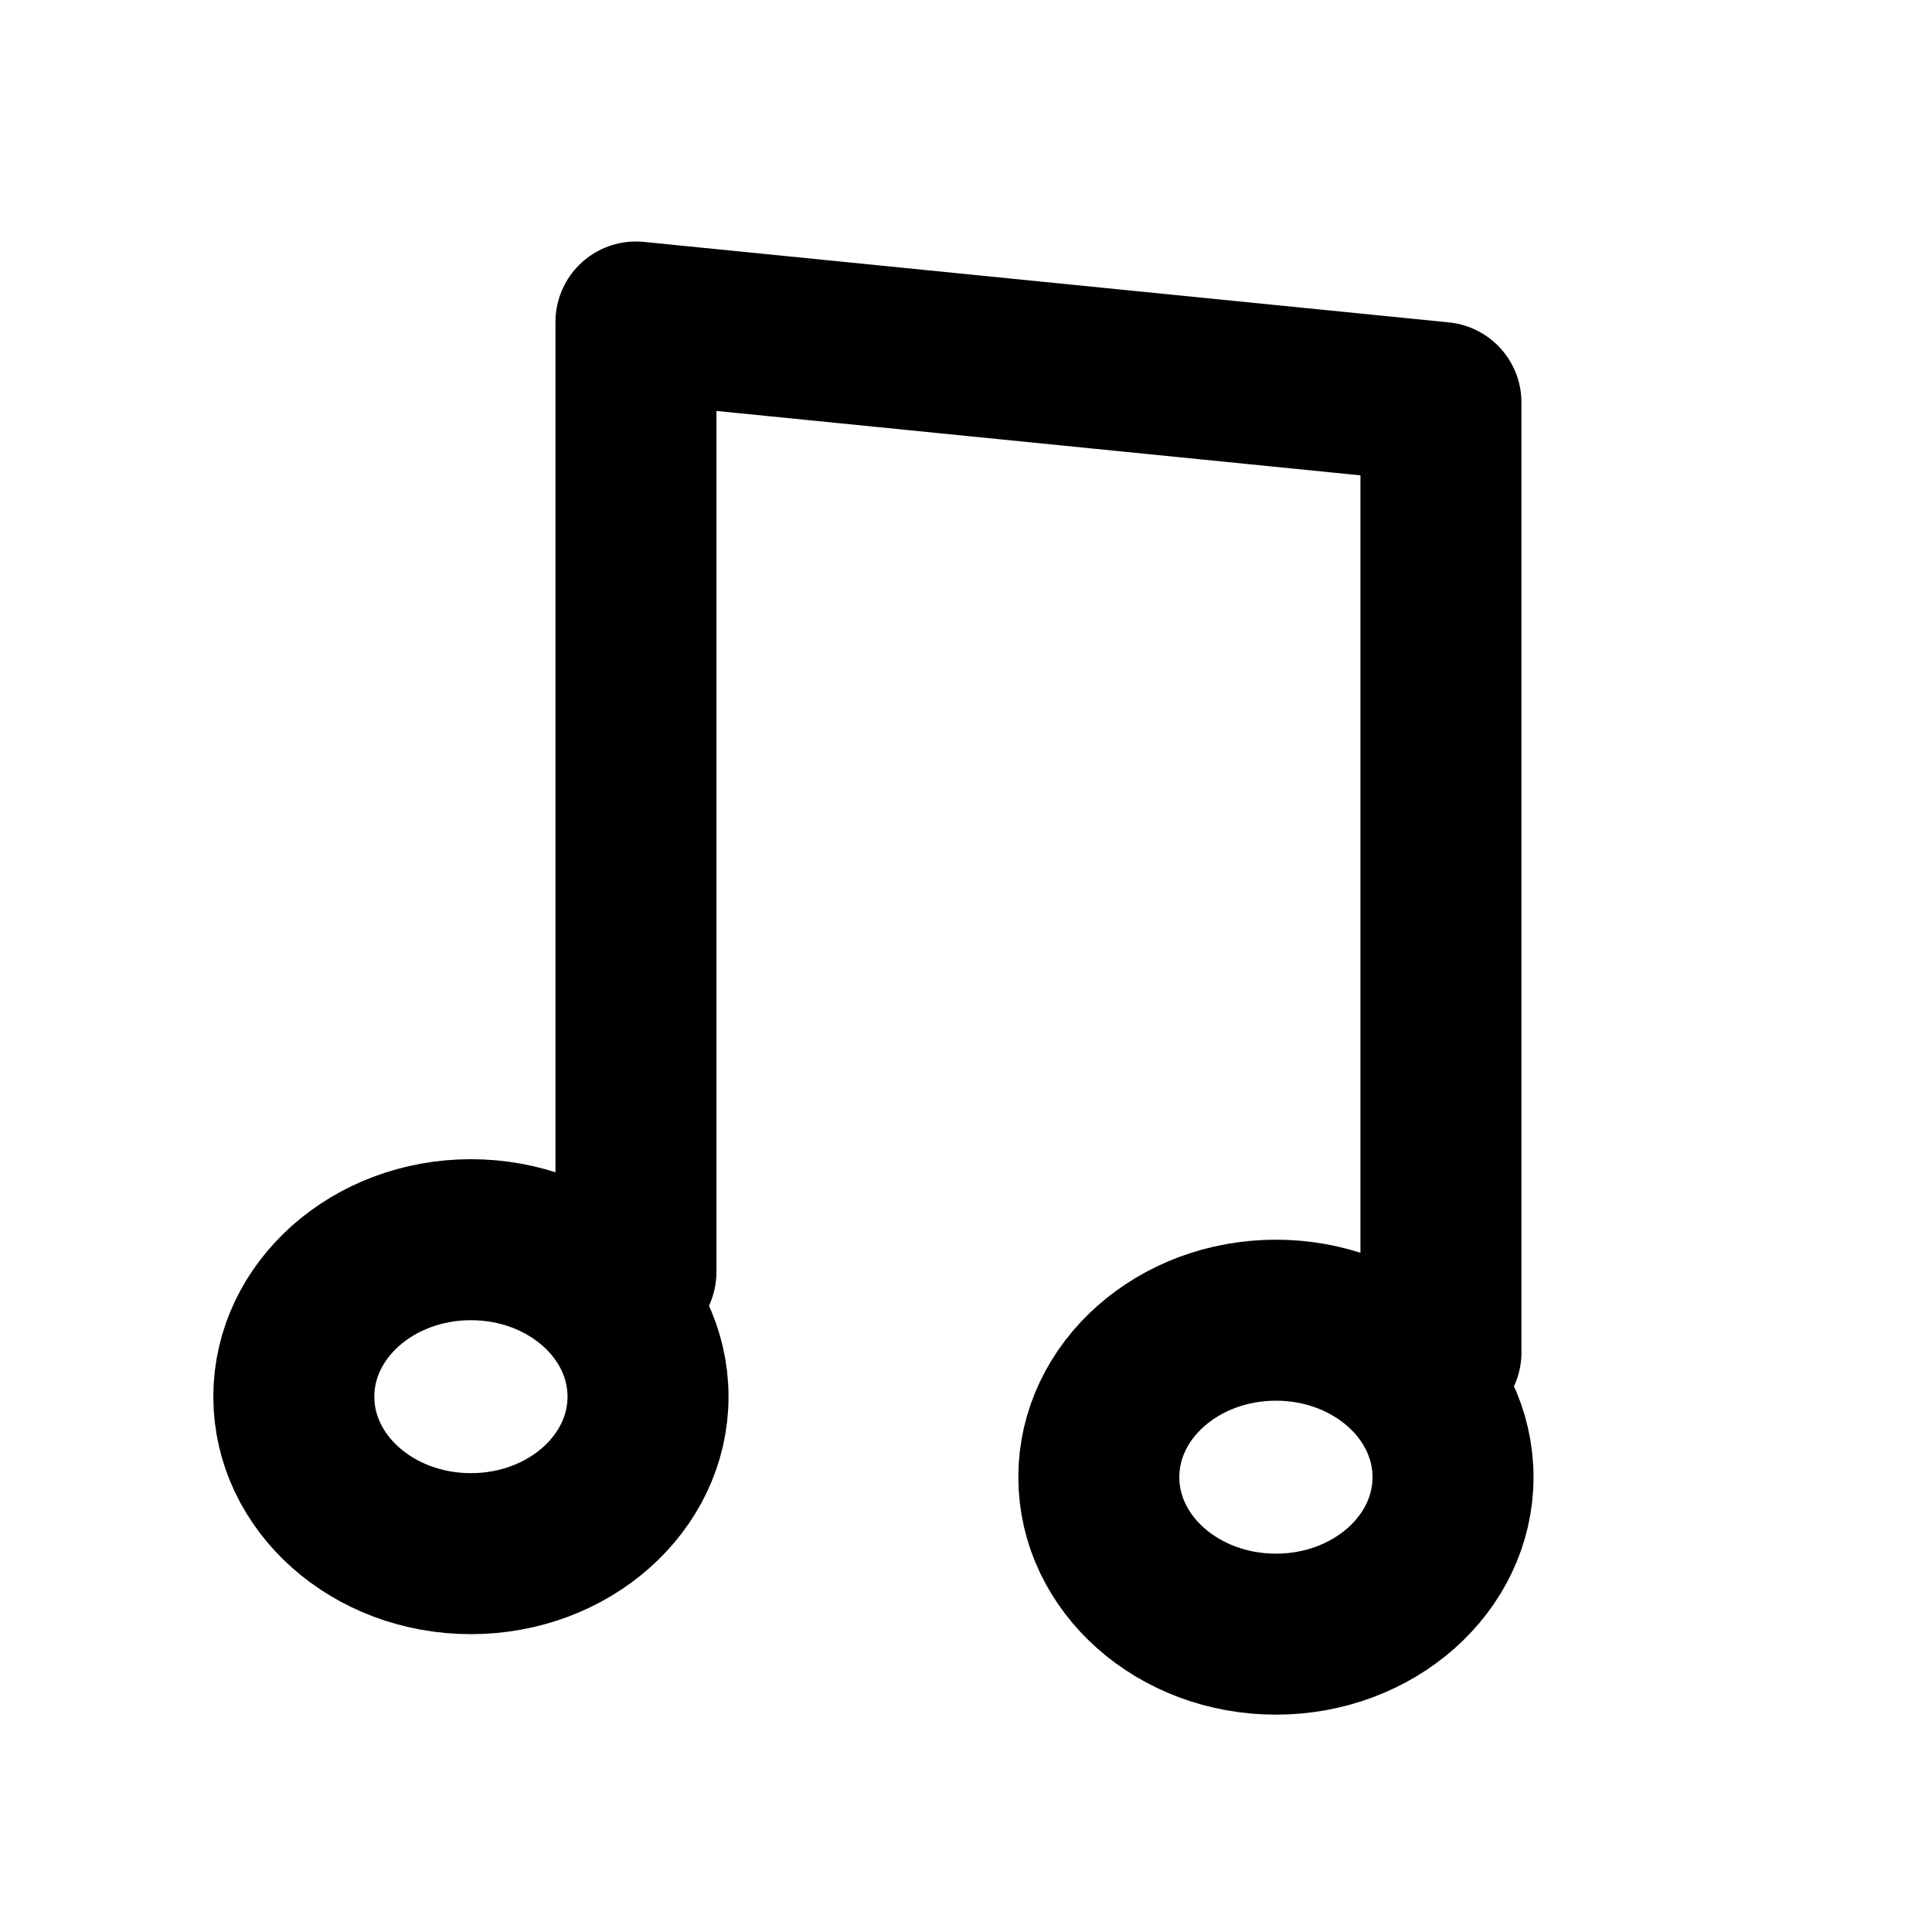
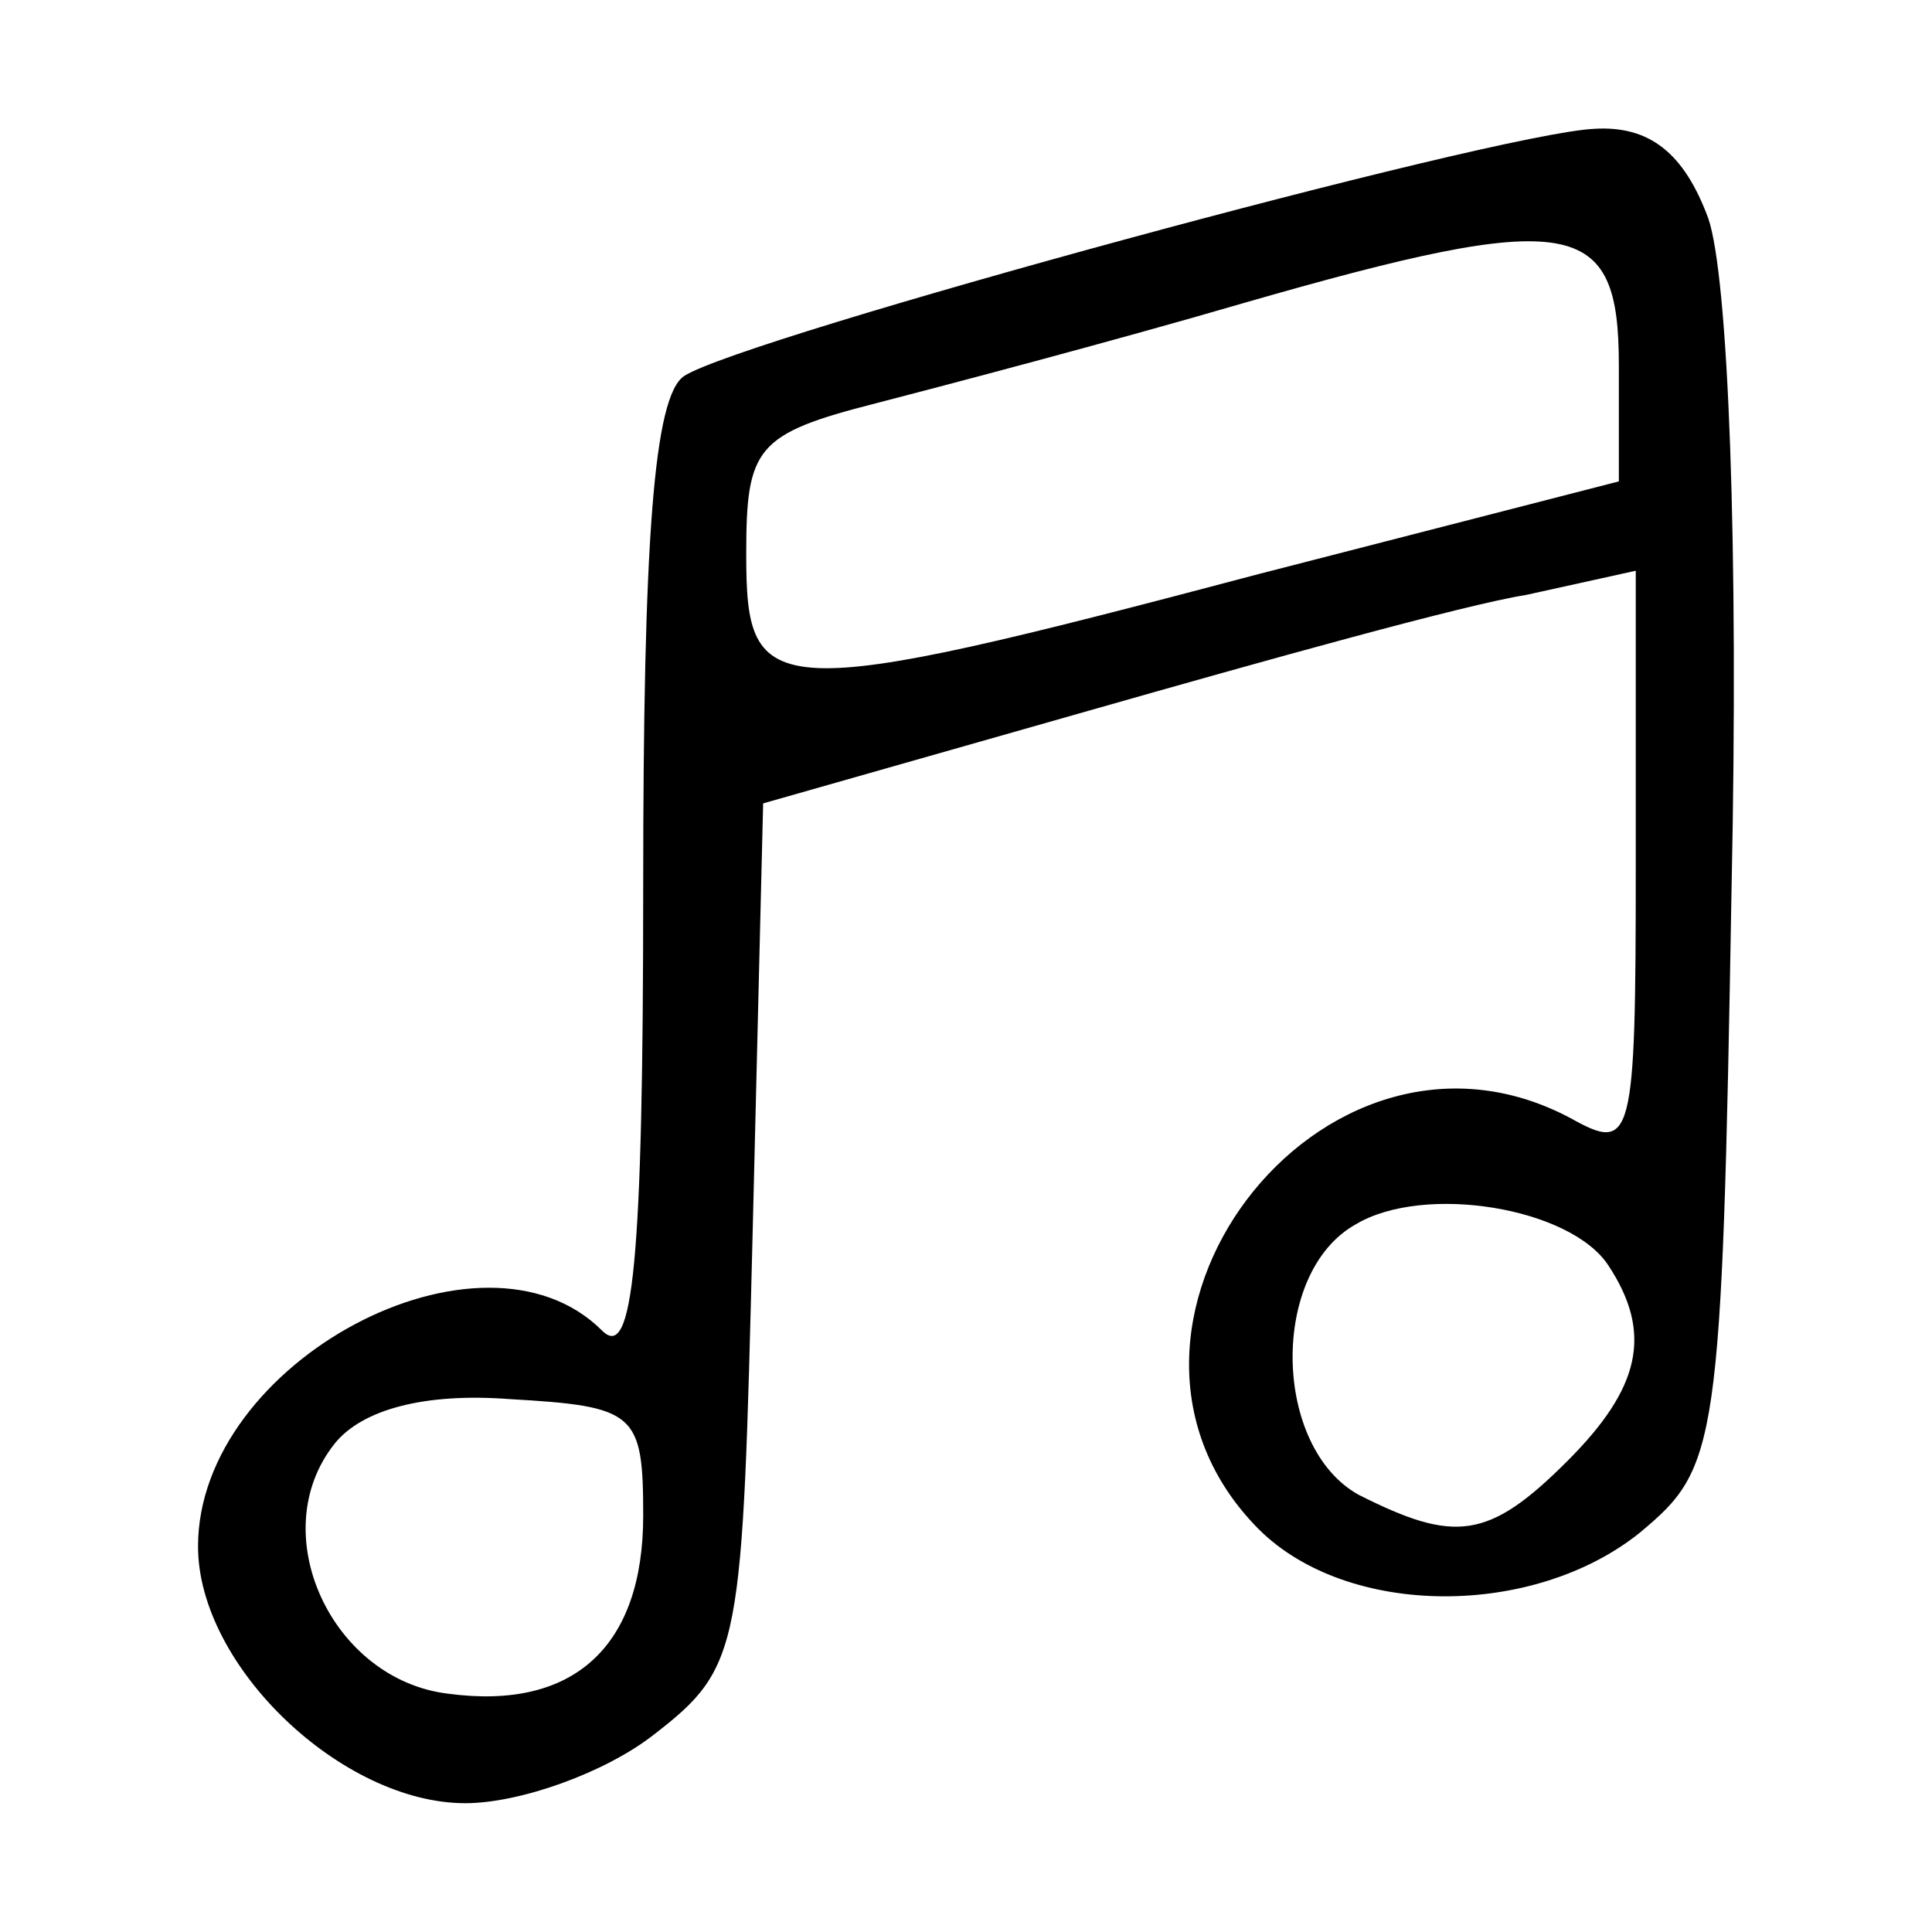
- <svg xmlns="http://www.w3.org/2000/svg" width="24" height="24" viewBox="0 0 24 24" fill="none">
-   <path d="M7.9 4V15.8M17.9 5V16.8M7.9 4L17.9 5" stroke="currentColor" stroke-width="2" stroke-linecap="round" stroke-linejoin="round" />
-   <ellipse cx="5.85" cy="17.35" rx="2.2" ry="1.95" stroke="currentColor" stroke-width="2" />
-   <ellipse cx="15.85" cy="18.35" rx="2.2" ry="1.95" stroke="currentColor" stroke-width="2" />
+ <svg xmlns="http://www.w3.org/2000/svg" width="24" height="24" viewBox="0 0 24 24">
+   <path d="M21.22 2.71C21.47 3.43 21.60 6.79 21.51 11.04C21.39 18.02 21.34 18.23 20.37 19.04C19.05 20.10 16.75 20.10 15.64 19.00C13.18 16.53 16.41 12.24 19.51 13.89C20.28 14.32 20.32 14.19 20.32 10.75L20.32 7.09L18.96 7.39C18.20 7.51 15.73 8.20 13.52 8.83L9.48 9.98L9.35 15.30C9.22 20.49 9.22 20.70 8.12 21.55C7.52 22.02 6.46 22.40 5.78 22.40C4.25 22.40 2.46 20.70 2.46 19.21C2.46 16.91 5.99 15.04 7.48 16.53C7.86 16.91 7.99 15.72 7.99 11.04C7.99 6.71 8.12 4.92 8.50 4.67C9.22 4.20 18.58 1.65 19.81 1.60C20.49 1.56 20.92 1.90 21.22 2.71Z M15.43 3.77C13.82 4.24 11.73 4.79 10.88 5.01C9.39 5.39 9.27 5.56 9.27 6.88C9.27 8.71 9.52 8.75 15.64 7.13L20.11 5.98L20.11 4.54C20.11 2.71 19.56 2.58 15.43 3.77Z M16.84 15.21C15.77 15.81 15.81 17.98 16.88 18.57C18.07 19.17 18.49 19.13 19.47 18.15C20.37 17.25 20.54 16.57 19.98 15.72C19.51 15.00 17.69 14.70 16.84 15.21Z M4.16 17.93C3.27 19.04 4.12 20.87 5.57 21.04C7.14 21.25 7.99 20.44 7.99 18.83C7.99 17.55 7.90 17.47 6.33 17.38C5.27 17.30 4.50 17.51 4.16 17.93Z " fill="currentColor" />
</svg>
